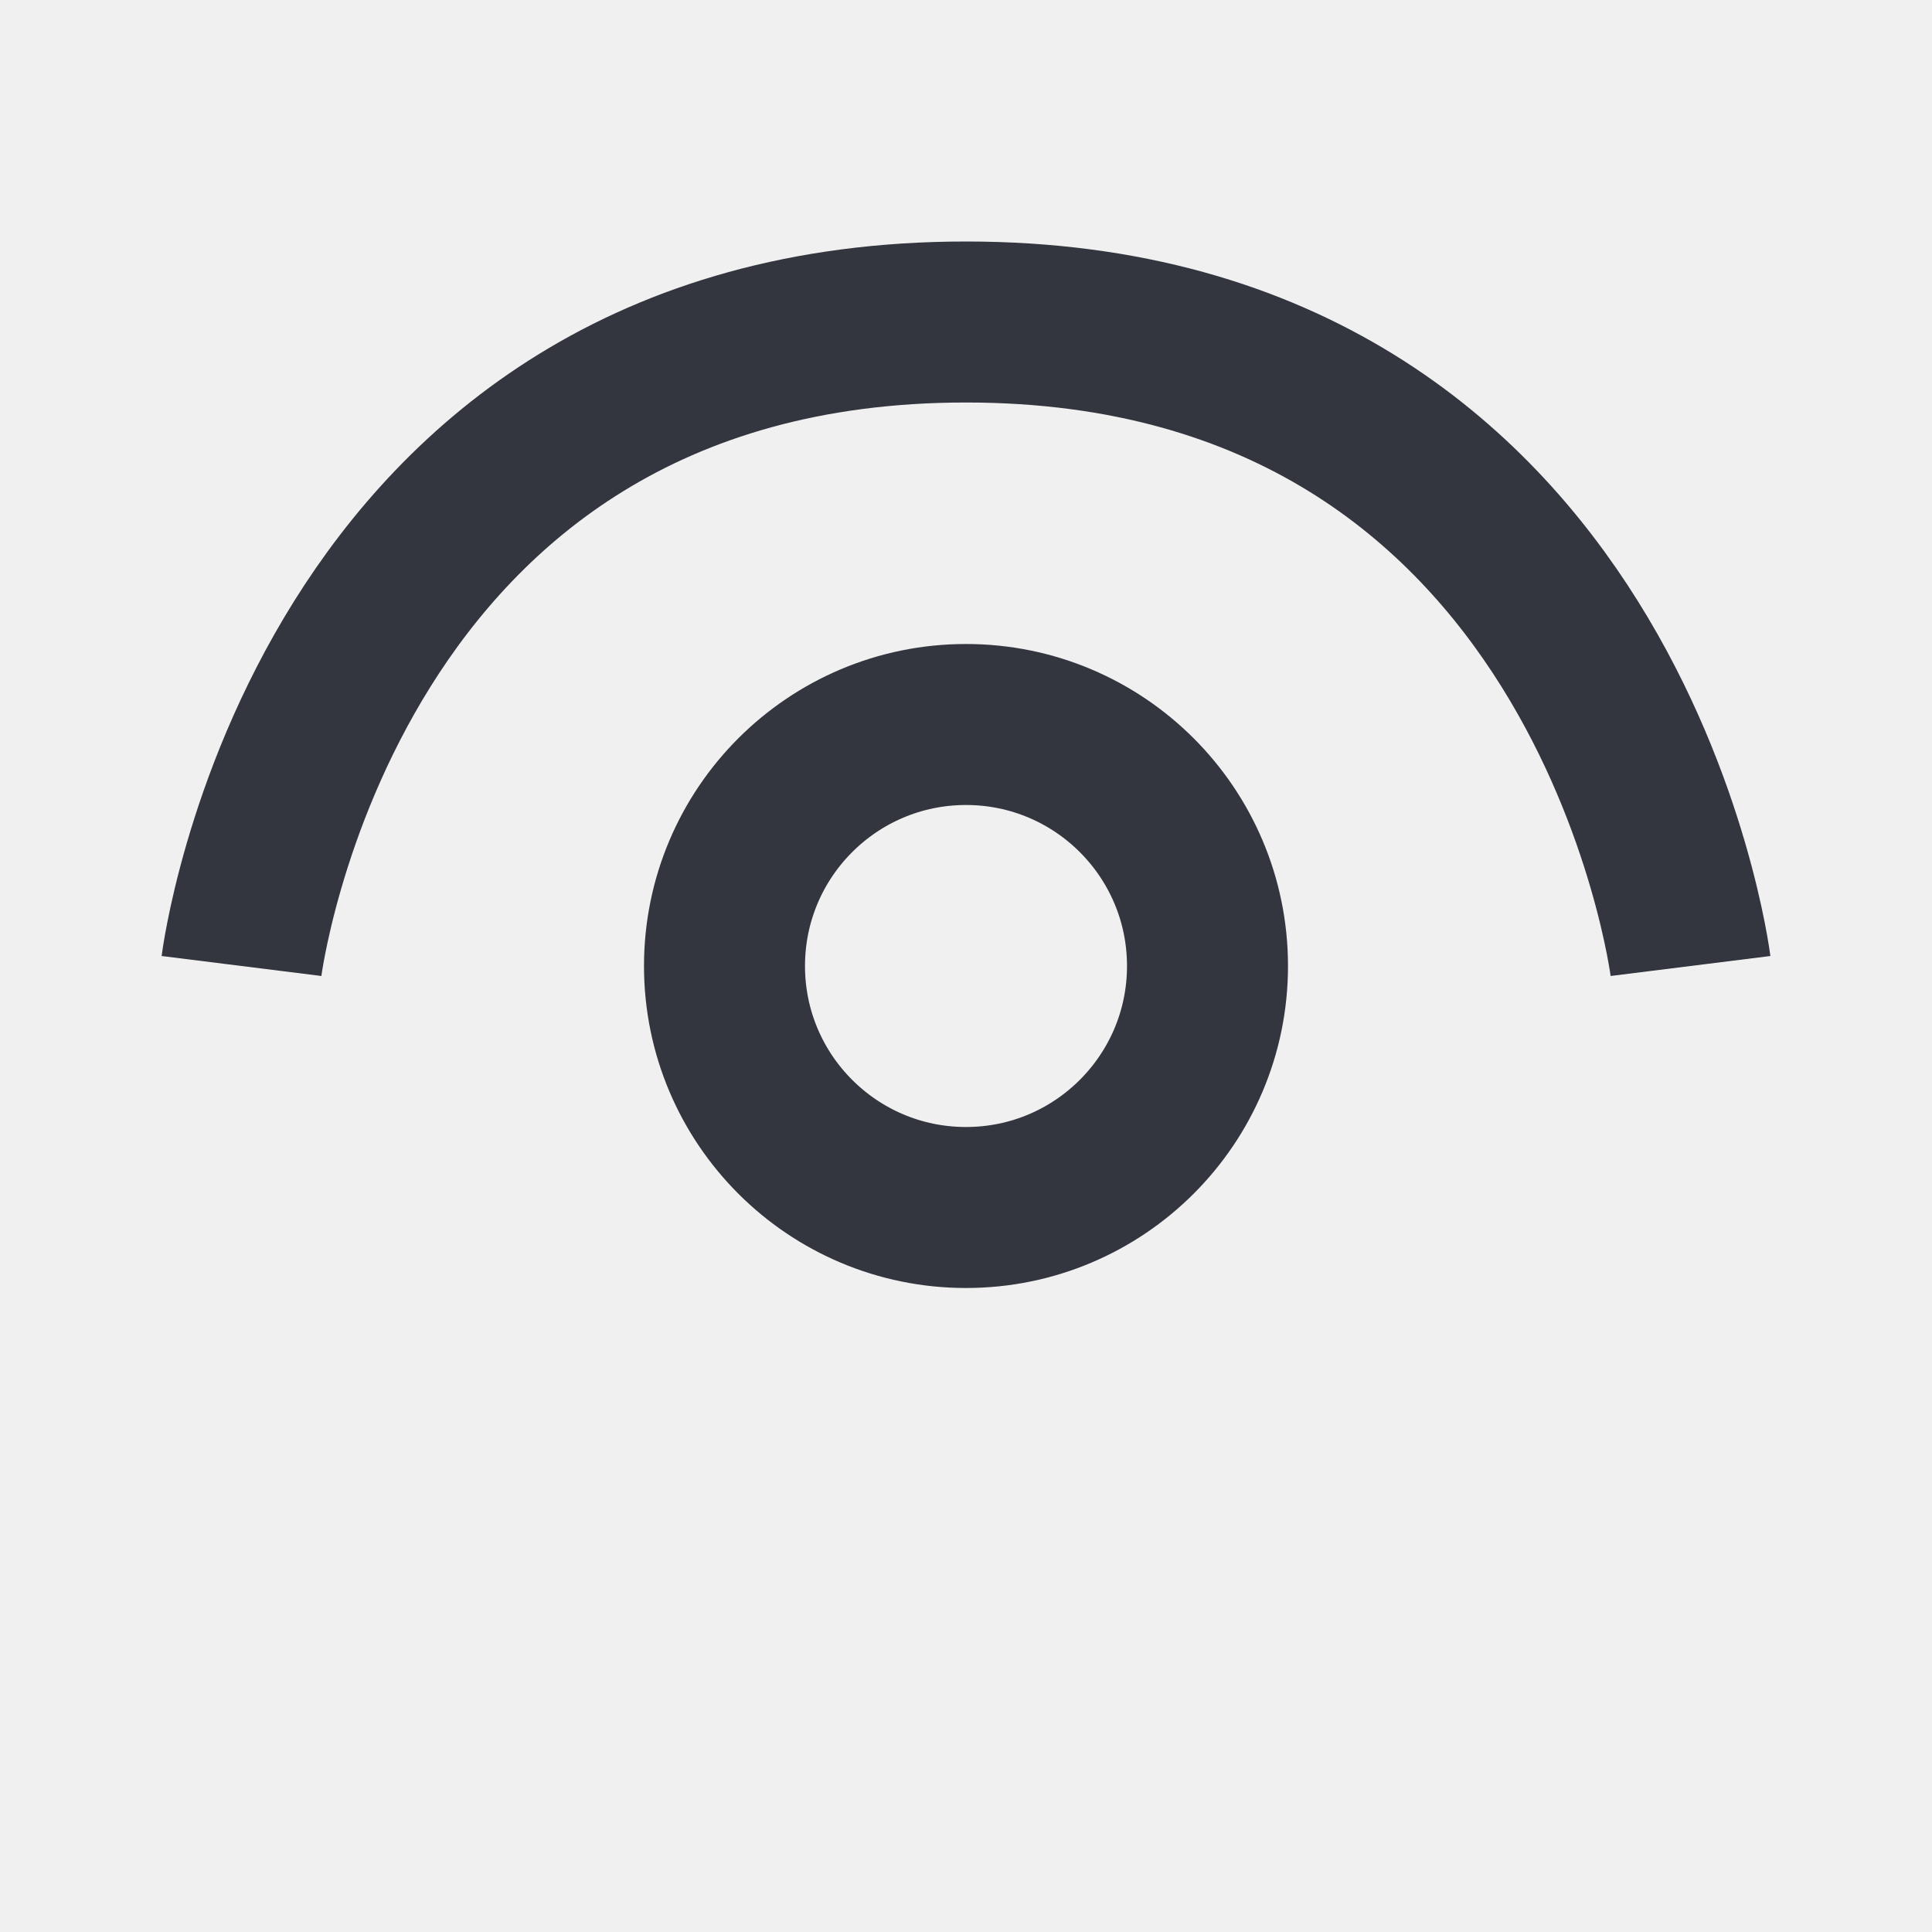
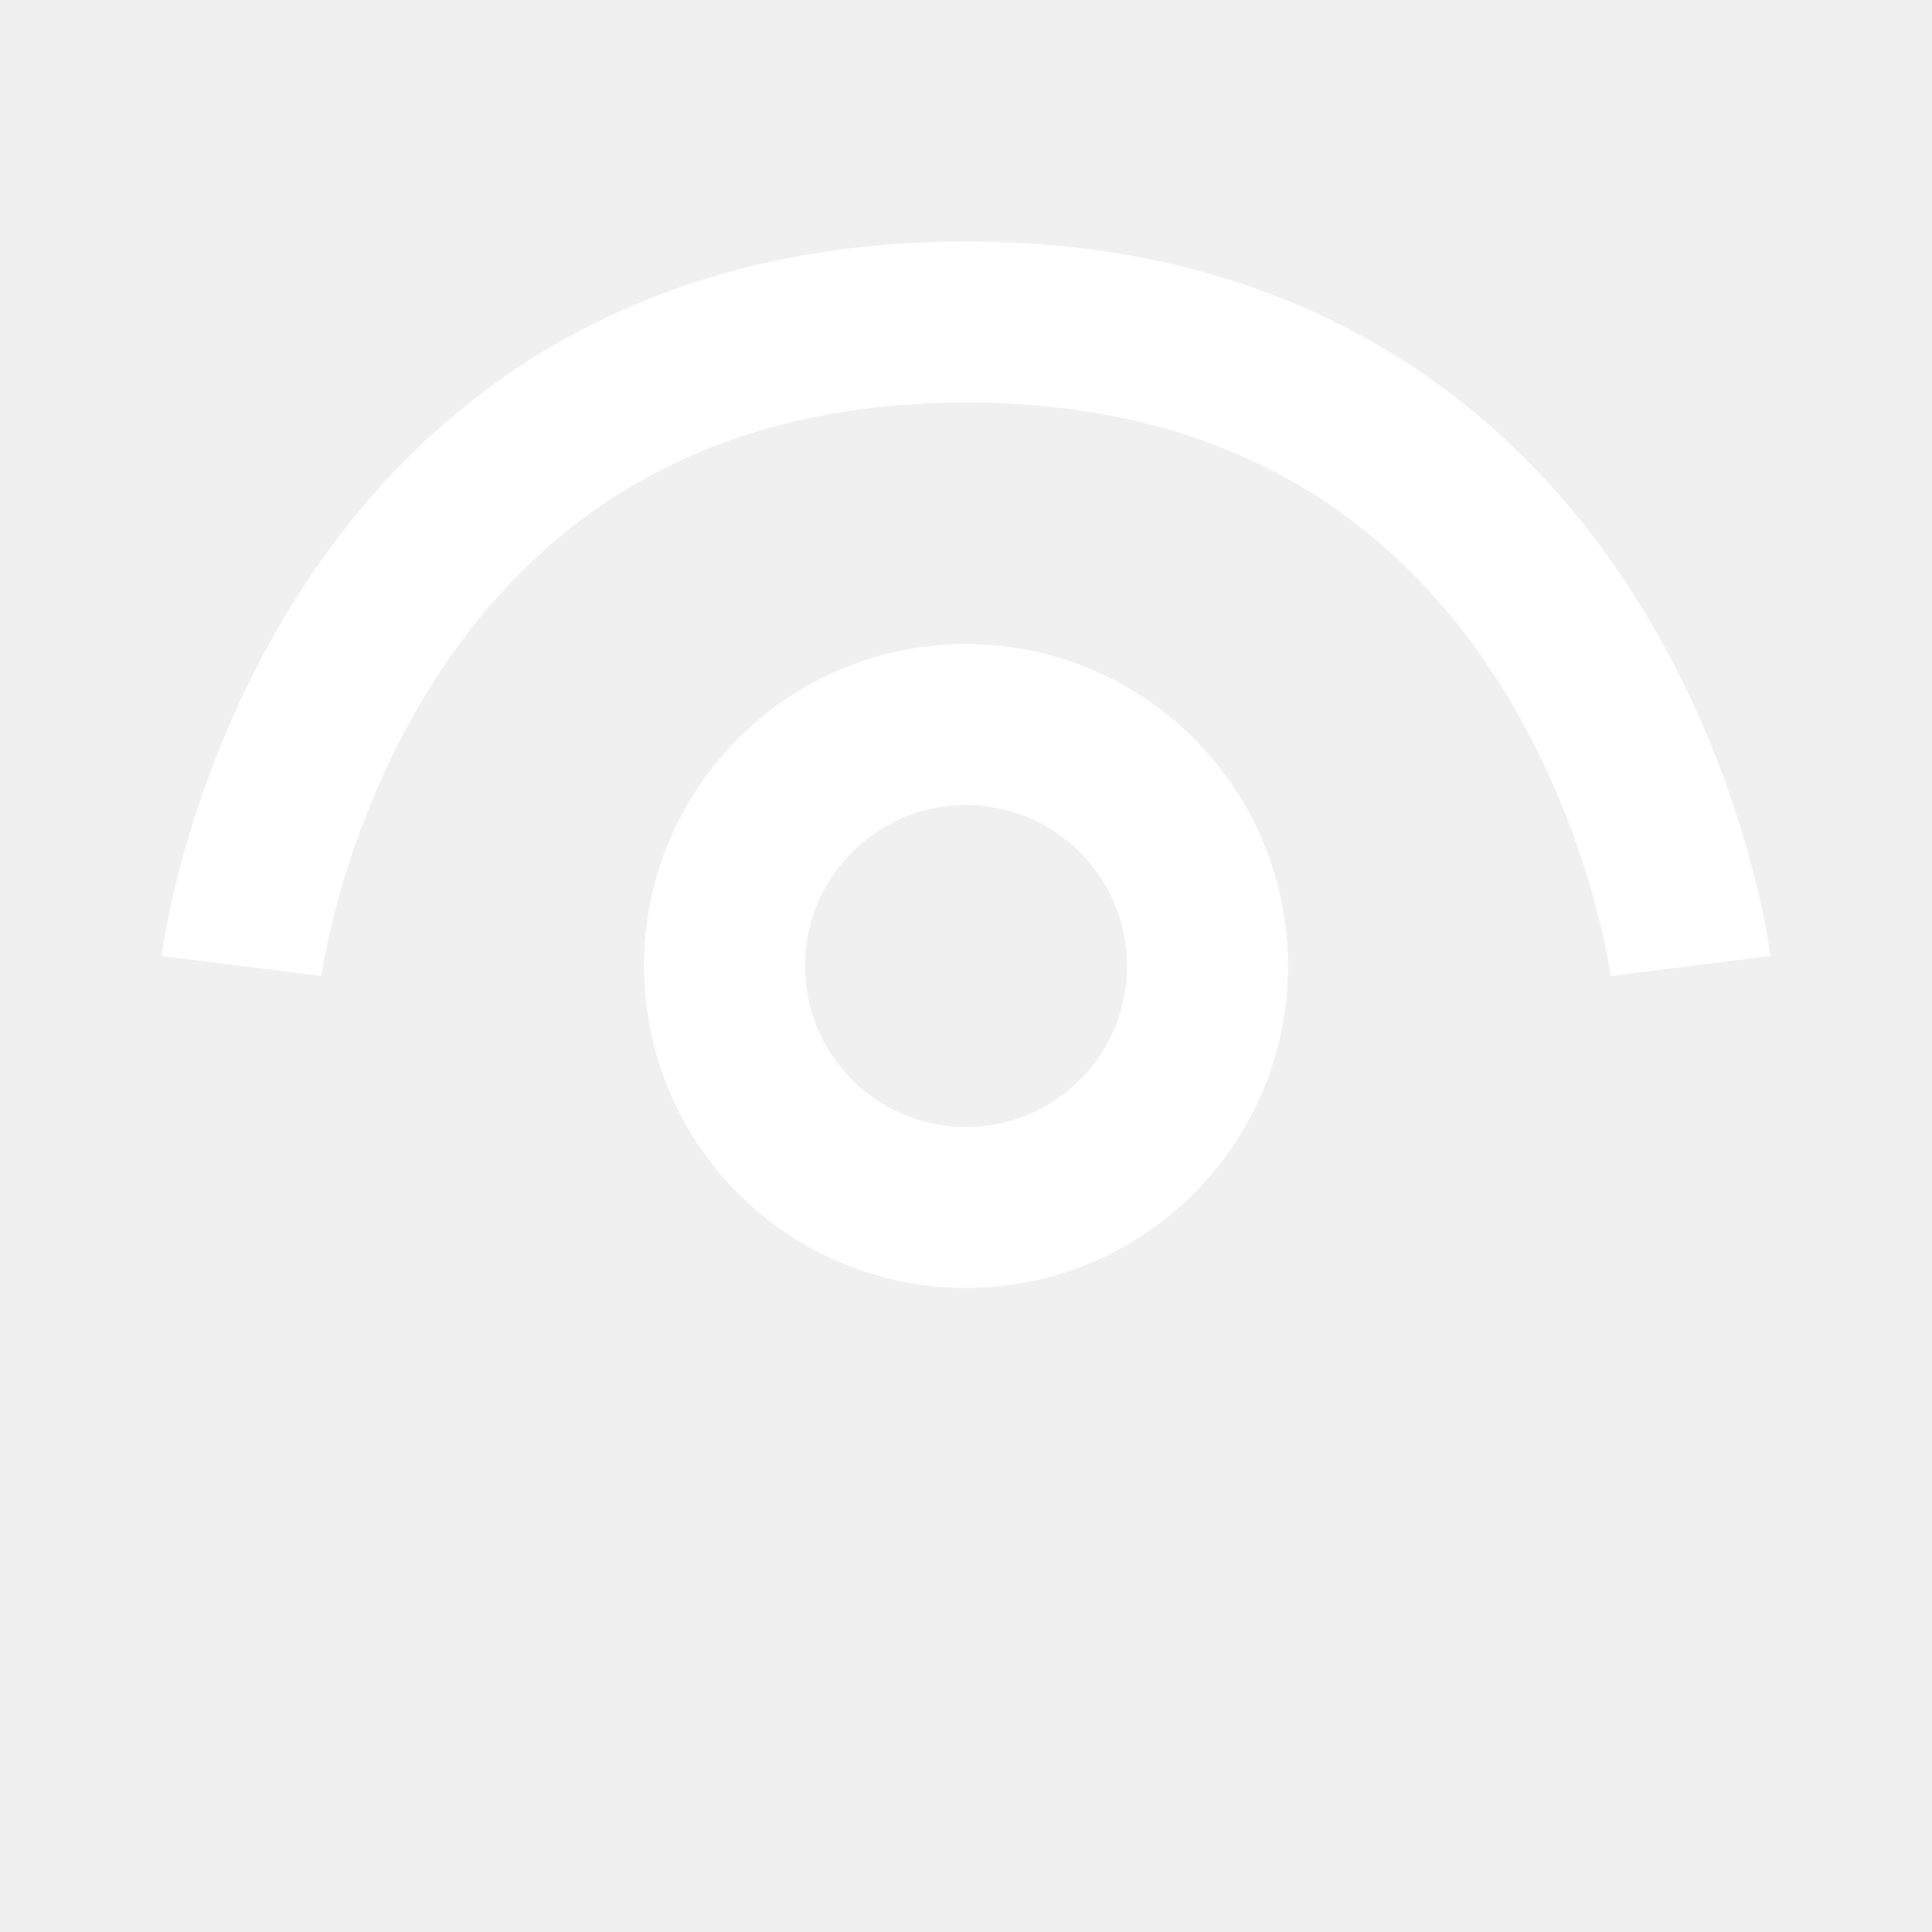
<svg xmlns="http://www.w3.org/2000/svg" width="800px" height="800px" viewBox="0 0 24 24" fill="none">
-   <circle cx="12" cy="12" r="3" stroke="#33363F" stroke-width="2" />
-   <path d="M21 12C21 12 20 4 12 4C4 4 3 12 3 12" stroke="#33363F" stroke-width="2" />
+   <circle cx="12" cy="12" r="3" stroke="#ffffff" stroke-width="2" />
+   <path d="M21 12C21 12 20 4 12 4C4 4 3 12 3 12" stroke="#ffffff" stroke-width="2" />
</svg>
